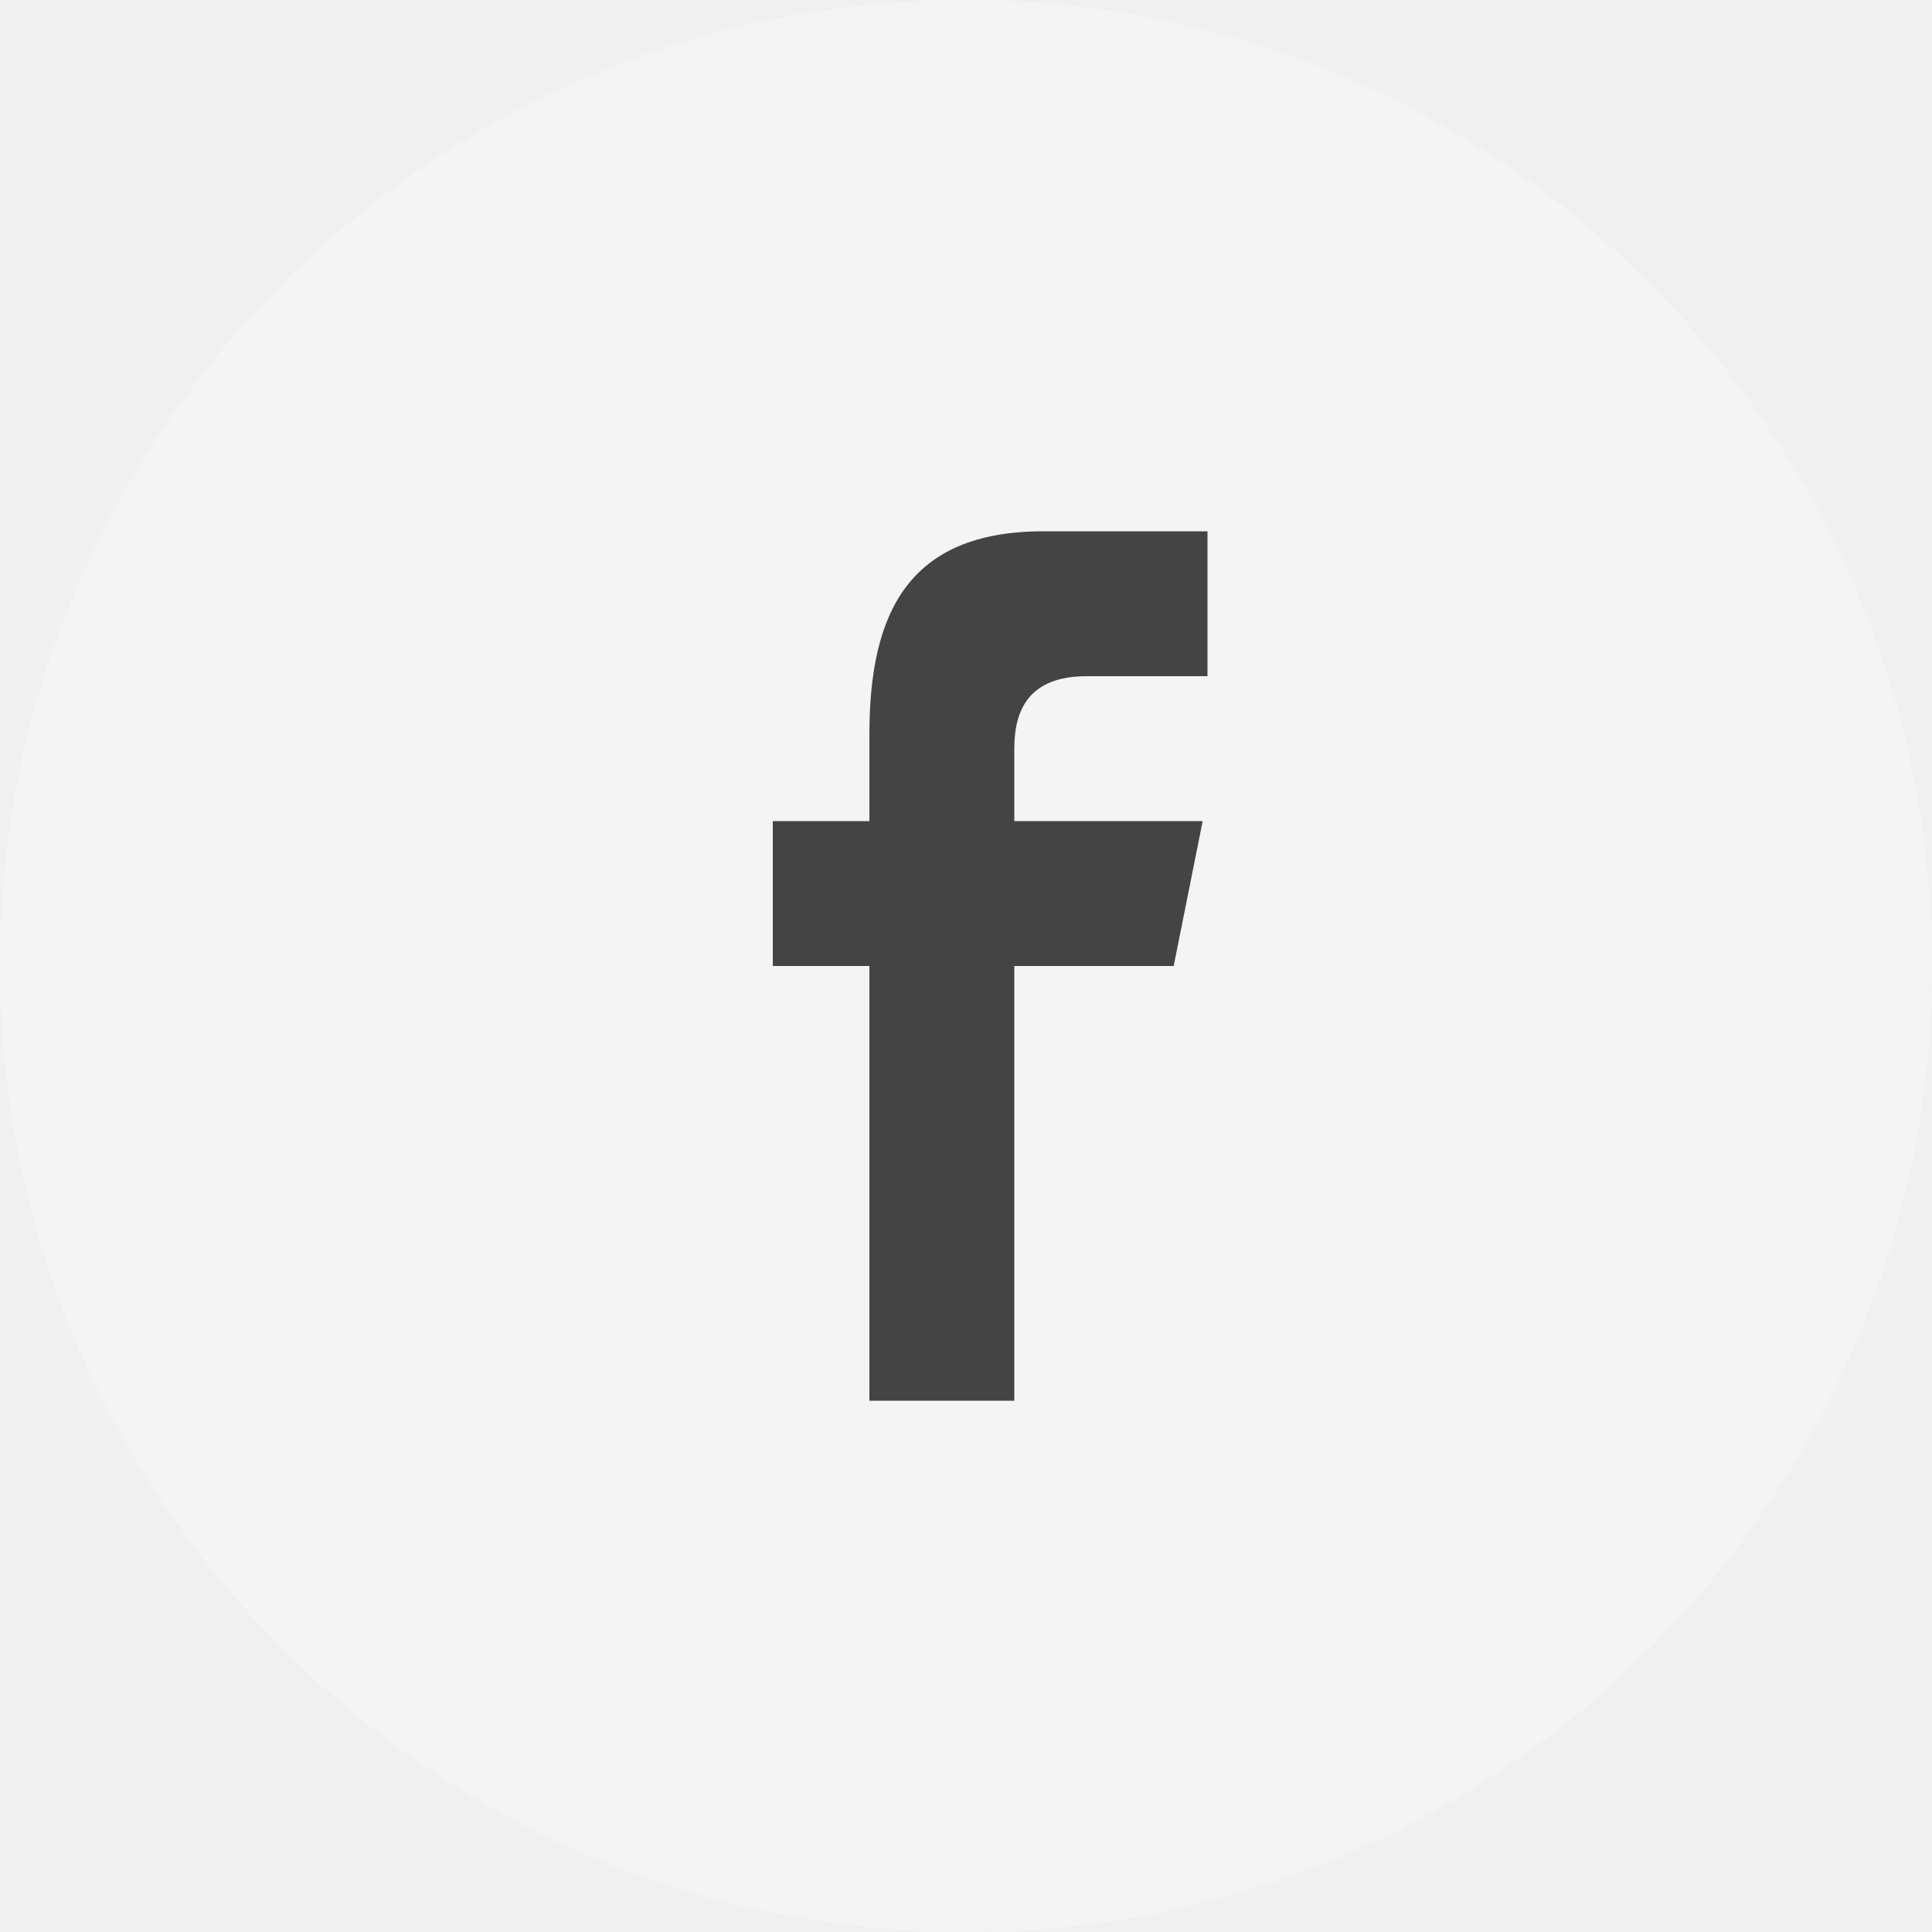
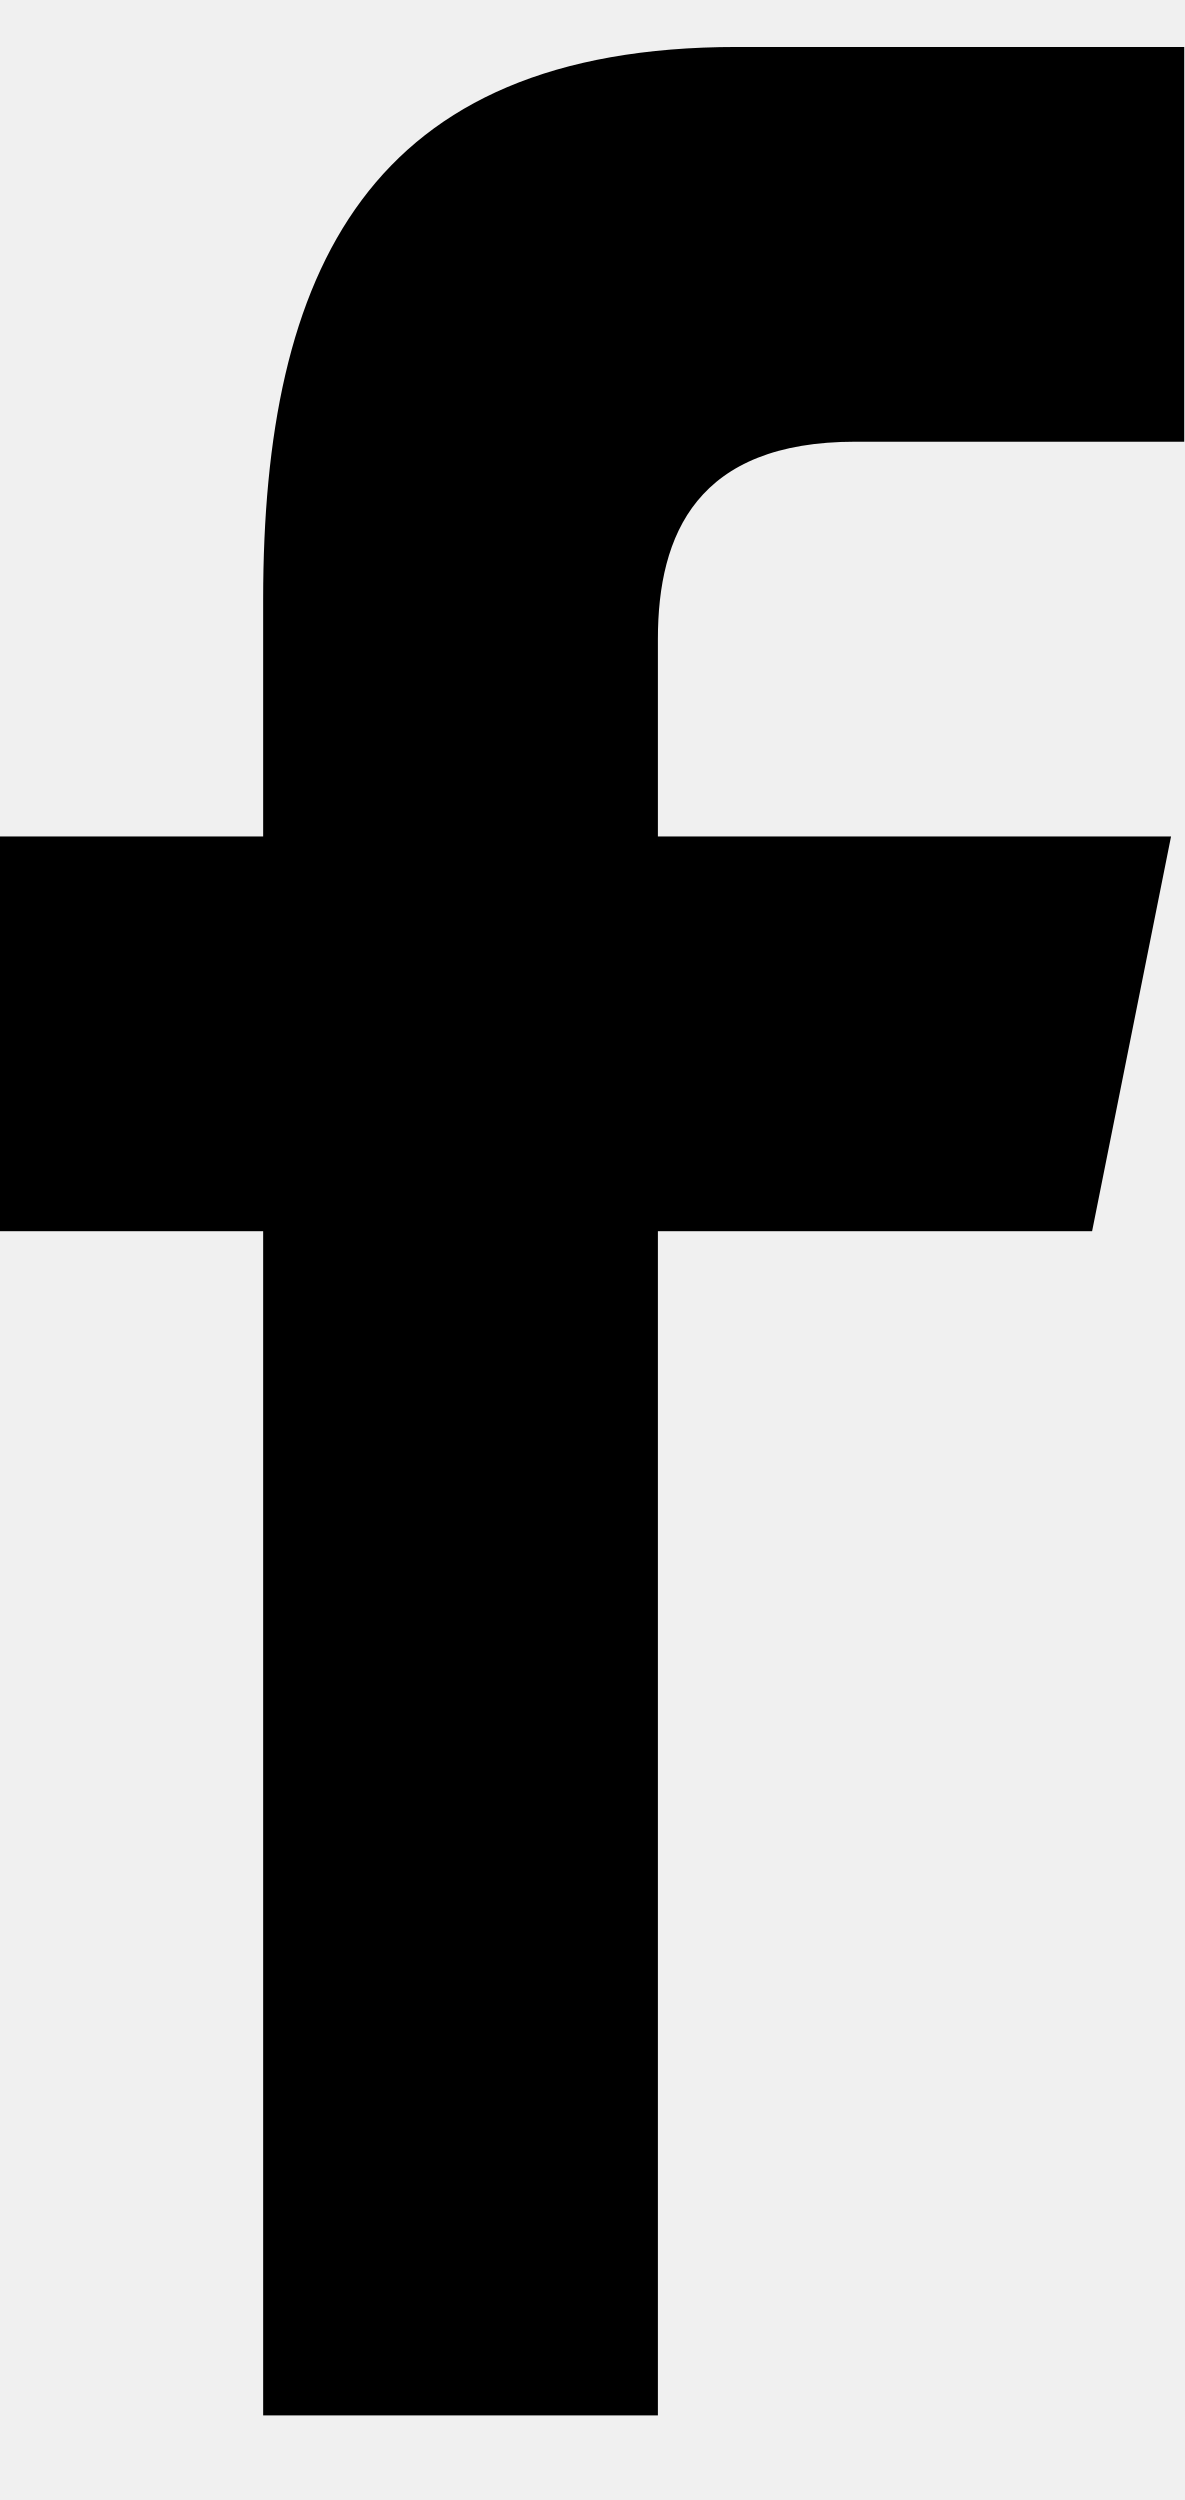
- <svg xmlns="http://www.w3.org/2000/svg" width="40" height="40" viewBox="0 0 40 40" fill="none">
-   <circle cx="20" cy="20" r="20" fill="white" fill-opacity="0.3" />
-   <path d="M22.5 14H25V11H21.6C18.8 11 18 12.7 18 15.2V17H16V20H18V29H21V20H24.3L24.9 17H21V15.5C21 14.7 21.3 14 22.5 14Z" fill="#444444" />
+ <svg xmlns="http://www.w3.org/2000/svg" width="9" height="19" viewBox="0 0 9 19" fill="none">
+   <g clip-path="url(#clip0_11534_7022)">
+     <g clip-path="url(#clip1_11534_7022)">
+       <path d="M6.5 3.357H9V0.357H5.6C2.8 0.357 2 2.057 2 4.557V6.357H0V9.357H2V18.357H5V9.357H8.3L8.9 6.357H5V4.857C5 4.057 5.3 3.357 6.5 3.357Z" fill="black" />
+     </g>
+   </g>
+   <defs>
+     <clipPath id="clip0_11534_7022">
+       <rect width="9" height="18" fill="white" transform="matrix(-1 0 0 -1 9 18.3569)" />
+     </clipPath>
+     <clipPath id="clip1_11534_7022">
+       <rect width="9" height="18" fill="white" transform="translate(0 0.356934)" />
+     </clipPath>
+   </defs>
</svg>
